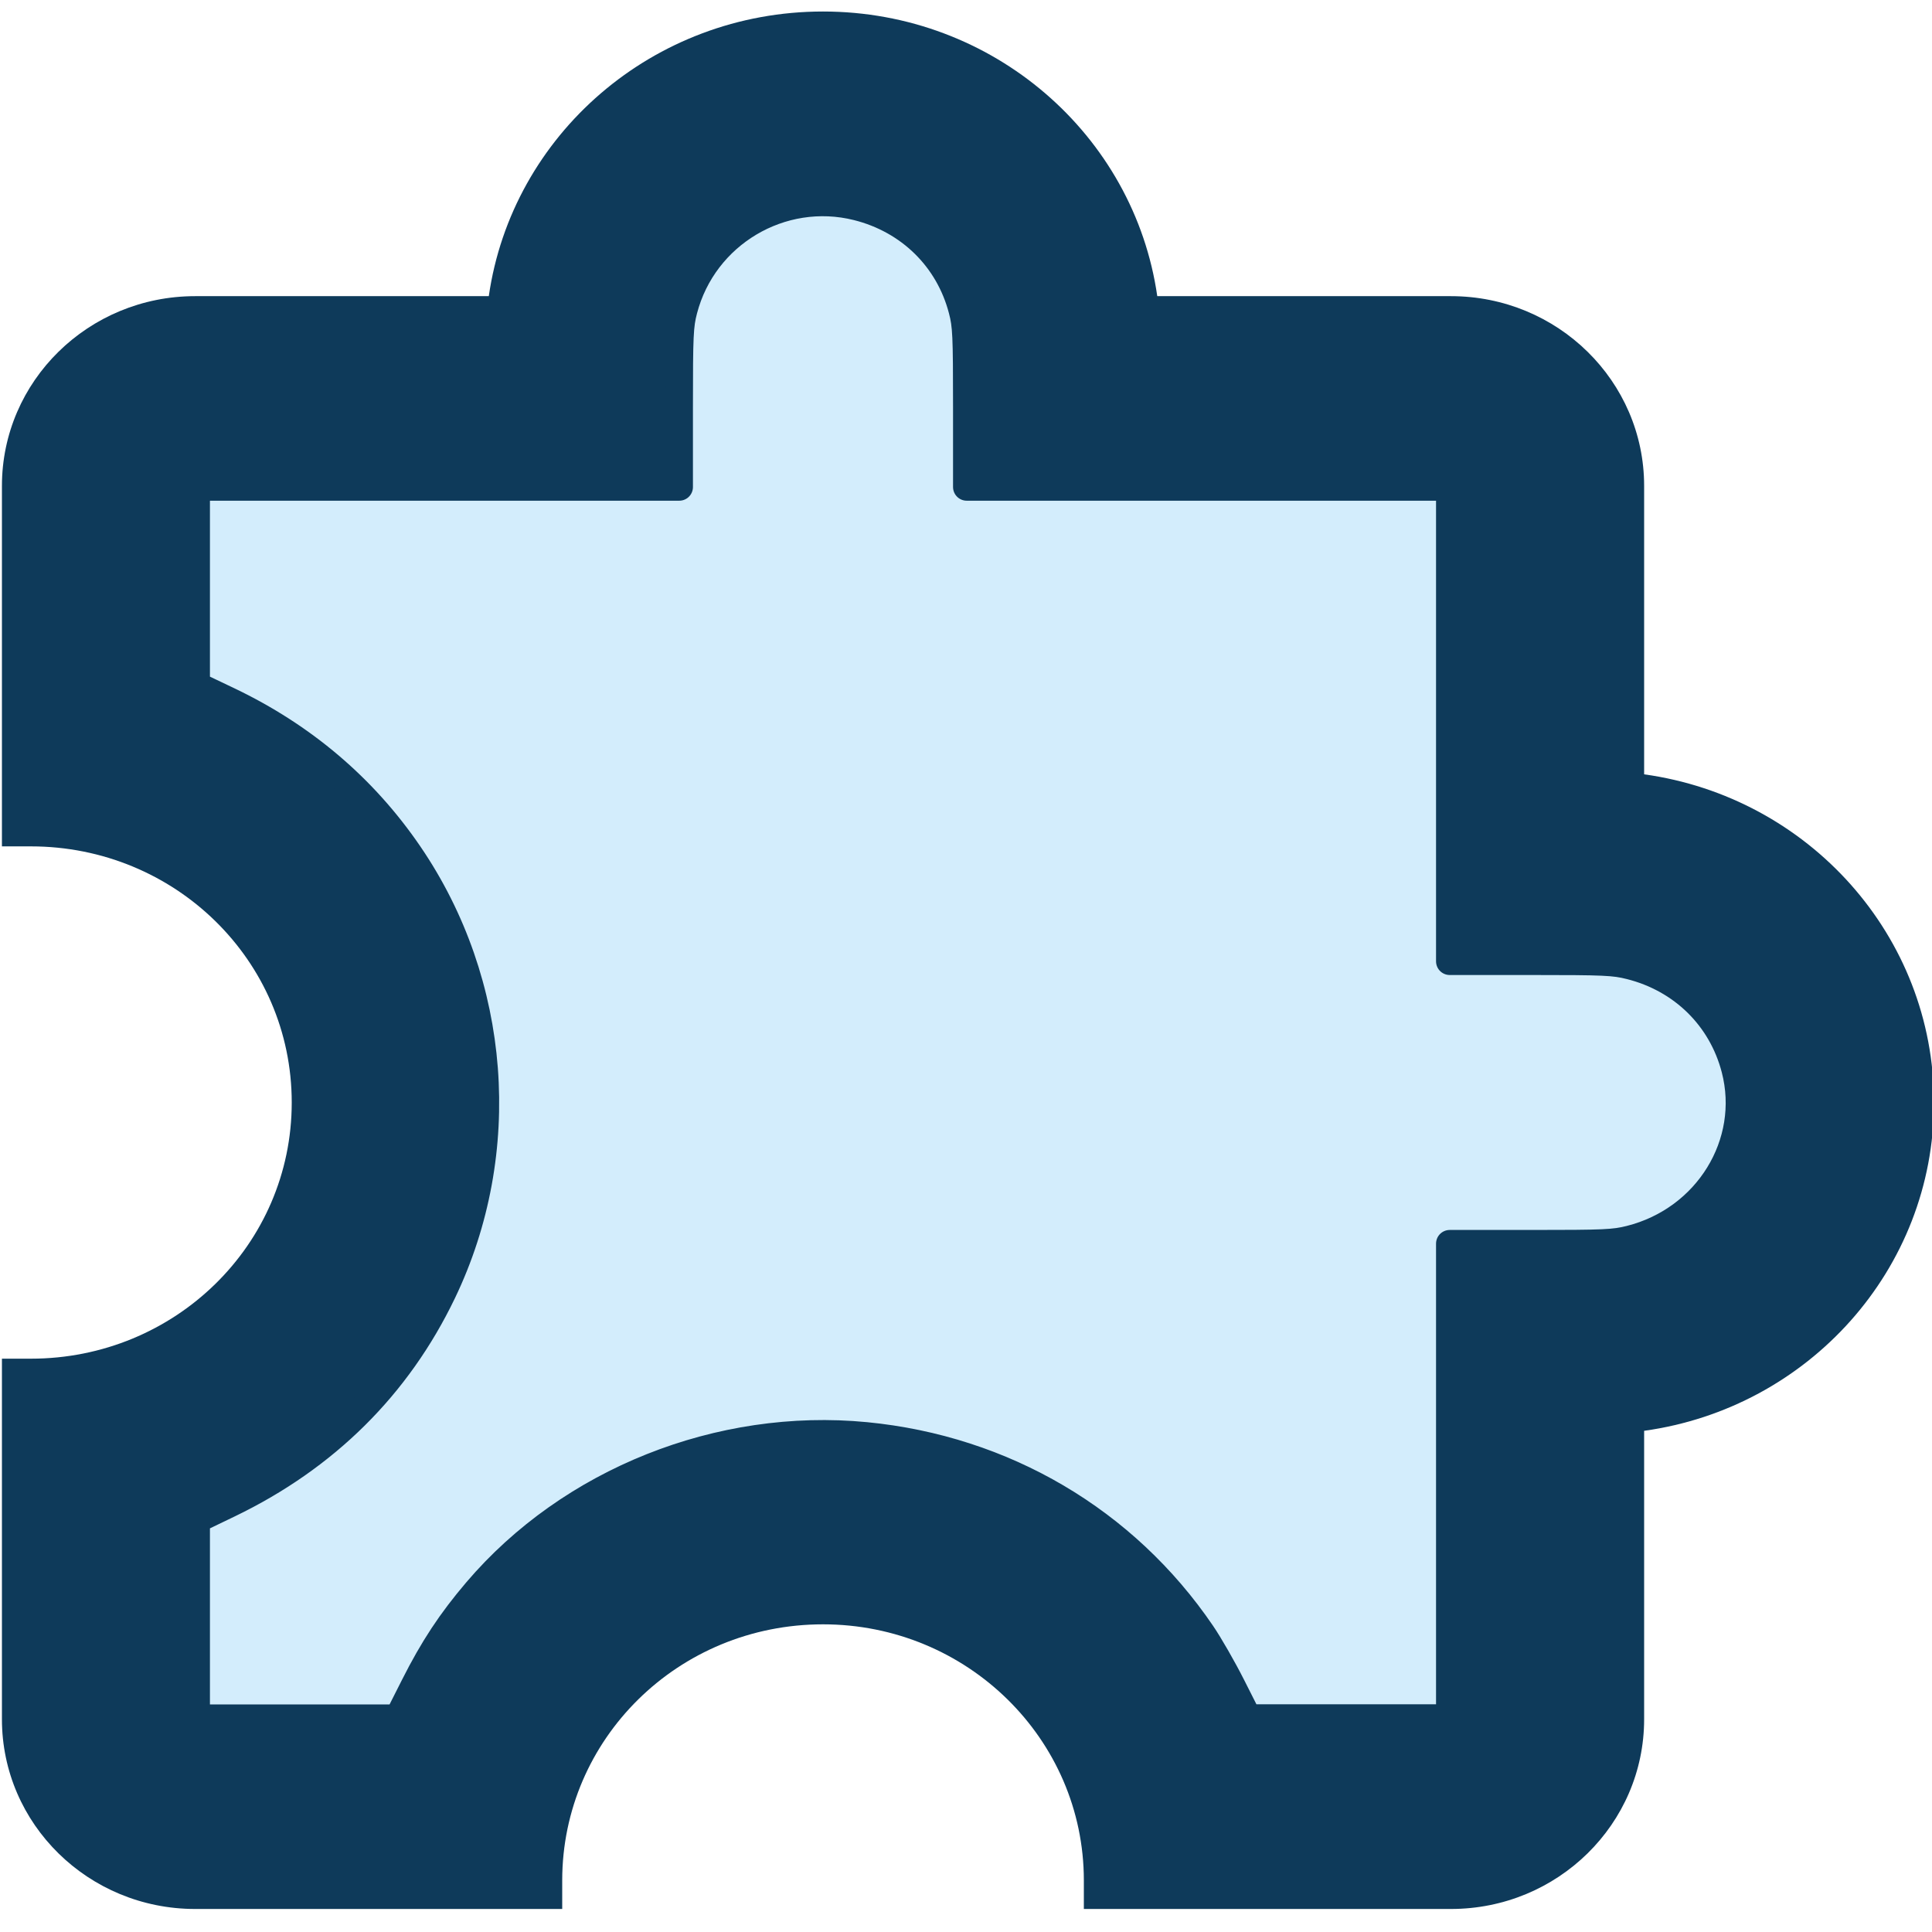
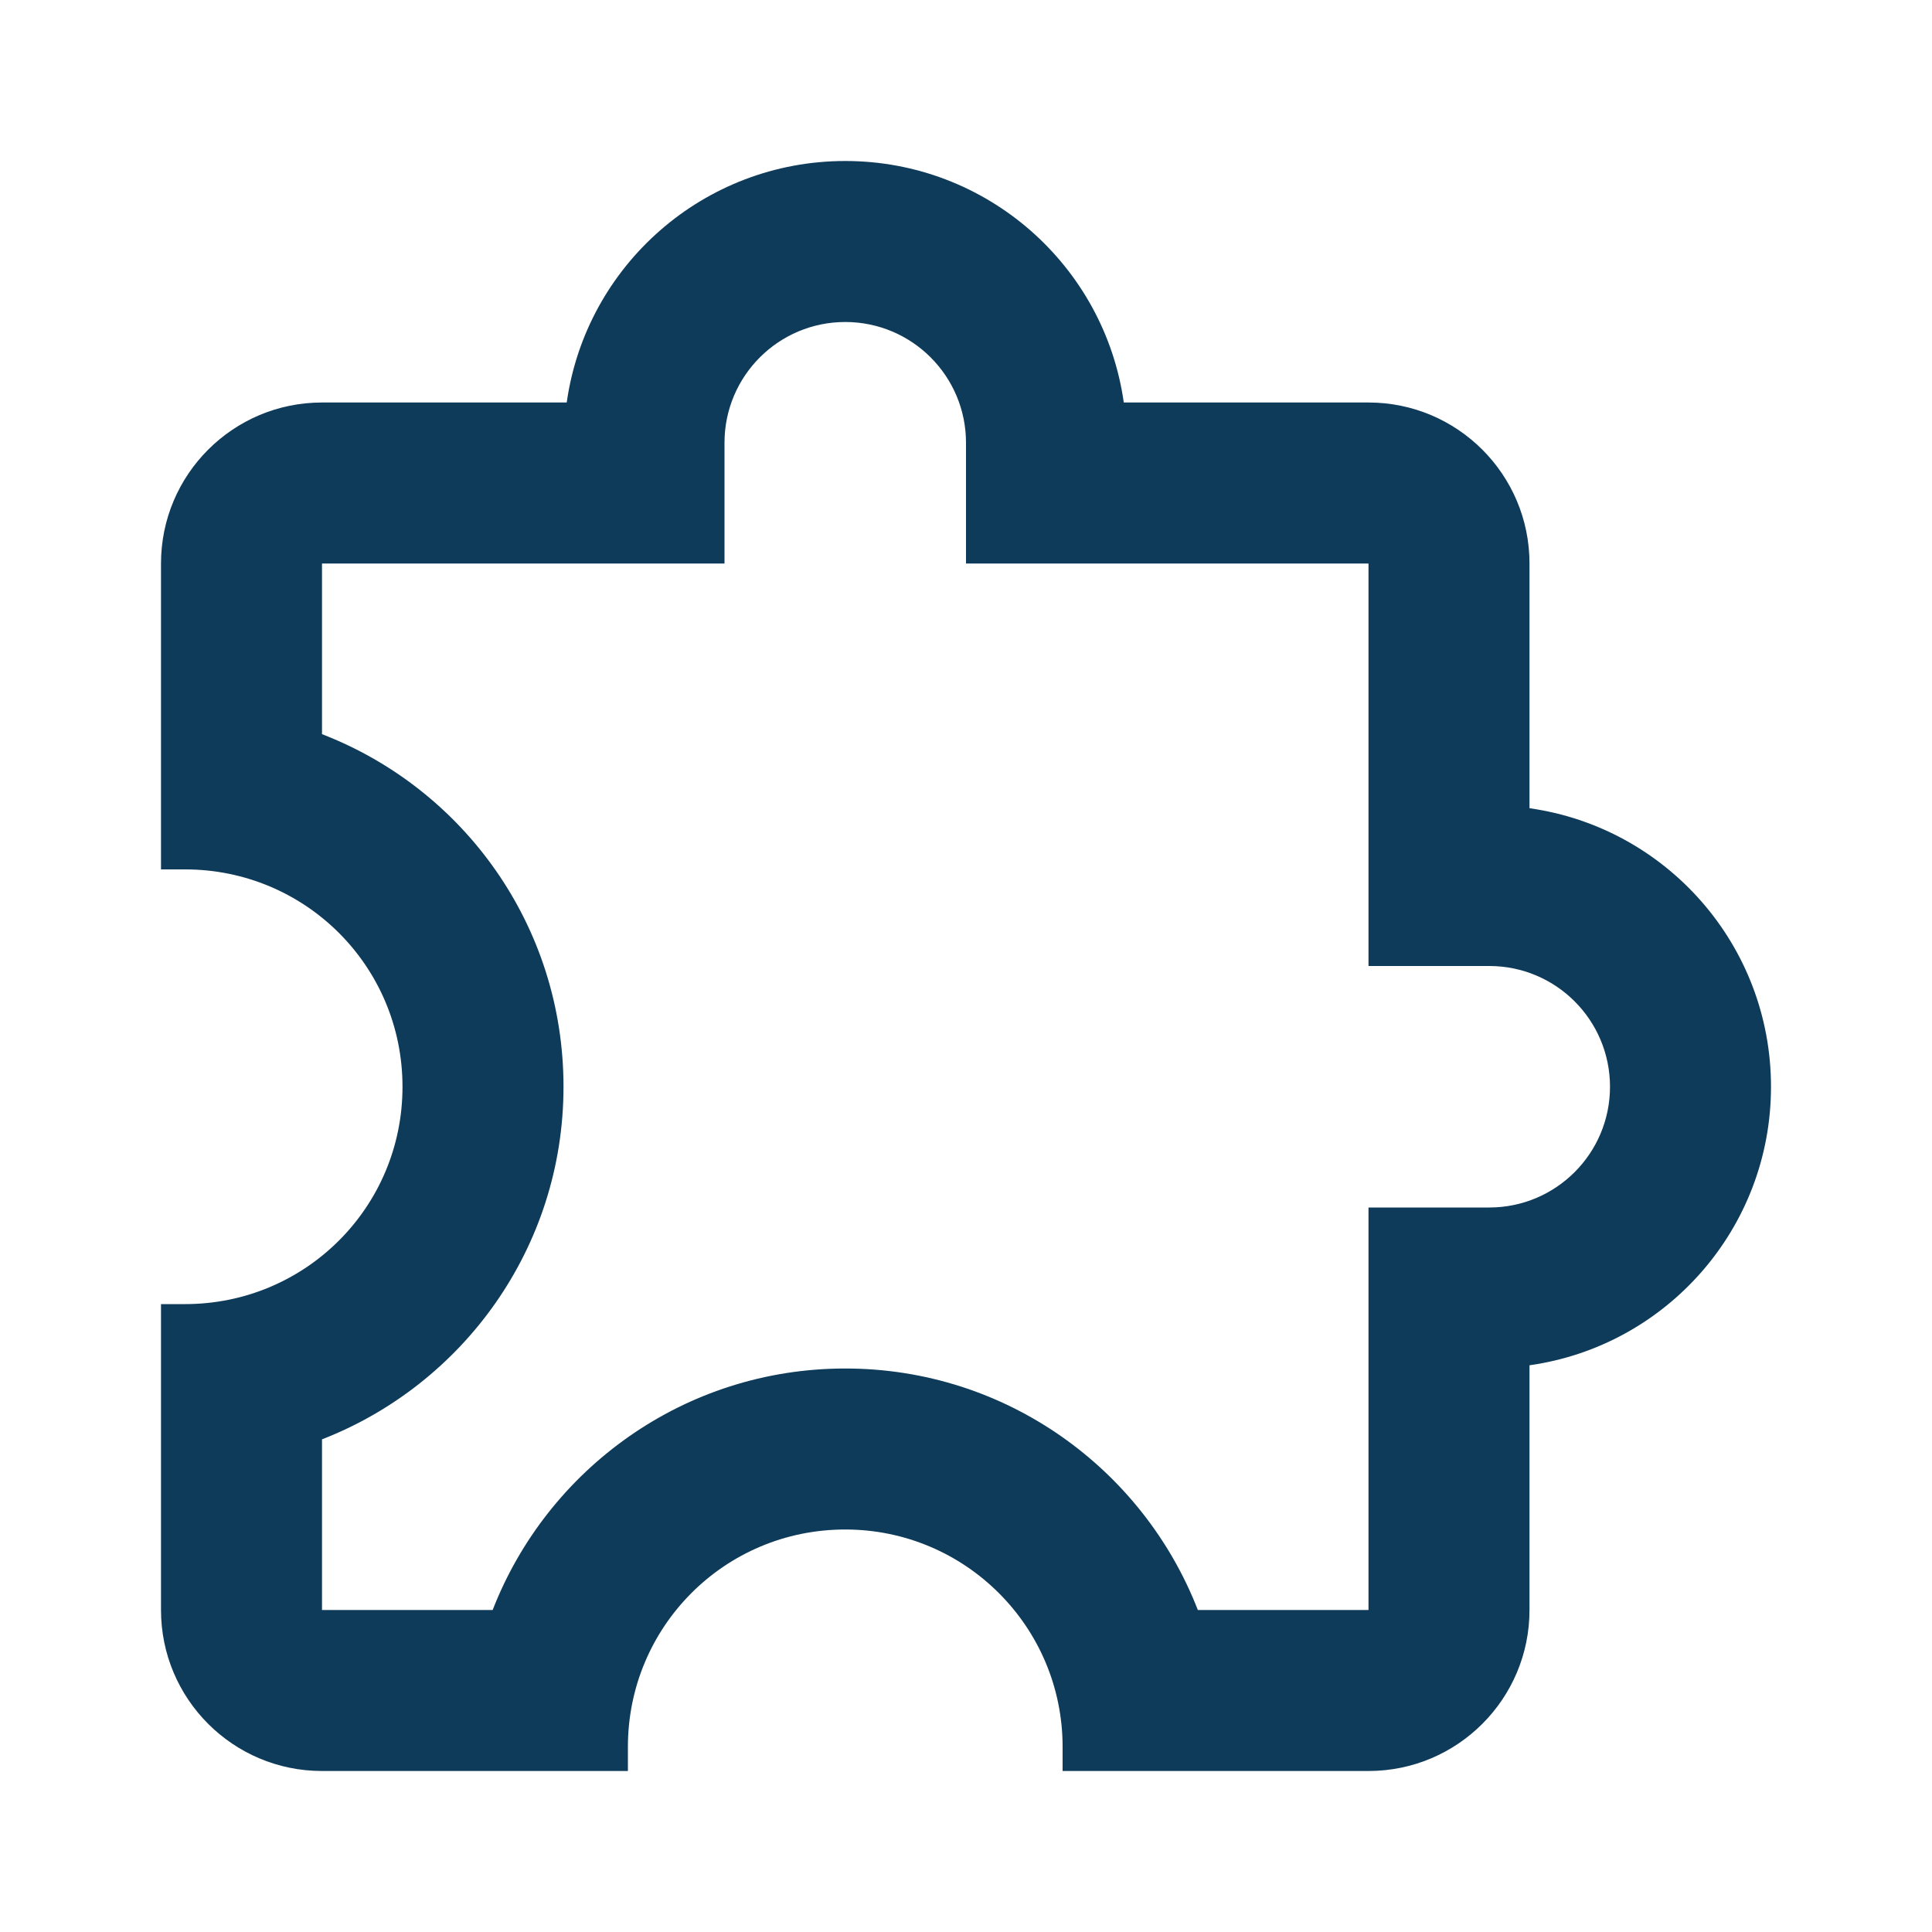
- <svg xmlns="http://www.w3.org/2000/svg" viewBox="0 0 24 24" height="24" width="24" version="1.1">
-   <path style="fill:#0e3a5a;fill-opacity:1;stroke-width:1.189" d="m 24.024,13.696 c 0,2.074 -1.56,3.795 -3.6,4.078 v 3.583 a 2.4,2.357 0 0 1 -2.4,2.357 H 13.464 v -0.354 a 3.24,3.182 0 0 0 -3.24,-3.182 c -1.8,0 -3.24,1.426 -3.24,3.182 v 0.354 h -4.56 A 2.4,2.357 0 0 1 0.024,21.357 v -4.479 h 0.36 c 1.788,0 3.24,-1.414 3.24,-3.182 0,-1.768 -1.452,-3.182 -3.24,-3.182 H 0.024 V 6.036 A 2.4,2.357 0 0 1 2.424,3.679 h 3.648 c 0.288,-2.004 2.04,-3.536 4.152,-3.536 2.112,0 3.864,1.532 4.152,3.536 h 3.648 a 2.4,2.357 0 0 1 2.4,2.357 v 3.583 c 2.04,0.283 3.6,2.004 3.6,4.078 m -6,1.768 H 19.824 A 1.8,1.768 0 0 0 21.624,13.696 1.8,1.768 0 0 0 19.824,11.929 H 18.024 V 6.036 H 12.024 V 4.268 A 1.8,1.768 0 0 0 10.224,2.5 1.8,1.768 0 0 0 8.424,4.268 V 6.036 H 2.424 v 2.499 c 2.112,0.801 3.6,2.805 3.6,5.162 0,2.357 -1.5,4.361 -3.6,5.162 v 2.499 h 2.544 c 0.816,-2.062 2.856,-3.536 5.256,-3.536 2.4,0 4.44,1.473 5.256,3.536 h 2.544 z" />
-   <path d="m 2.438,20.111 v -1.232 l 0.407,-0.196 C 4.045,18.104 4.939,17.217 5.498,16.053 6.337,14.307 6.176,12.213 5.081,10.61 4.517,9.784 3.763,9.144 2.831,8.7 L 2.438,8.513 V 7.281 6.05 h 3 3 V 5.058 c 0,-0.895 0.005,-1.013 0.056,-1.208 0.246,-0.943 1.212,-1.517 2.155,-1.281 0.65,0.163 1.138,0.642 1.304,1.281 0.051,0.195 0.056,0.313 0.056,1.208 V 6.05 h 3 3 v 2.946 2.946 h 1.01 c 0.911,0 1.031,0.005 1.23,0.055 0.65,0.163 1.138,0.642 1.304,1.281 0.241,0.926 -0.344,1.875 -1.304,2.116 -0.199,0.05 -0.319,0.055 -1.23,0.055 h -1.01 v 2.946 2.946 h -1.253 -1.253 L 15.302,20.943 C 15.191,20.723 15.022,20.429 14.927,20.29 13.972,18.888 12.468,18.003 10.756,17.836 8.941,17.66 7.087,18.4 5.923,19.765 5.602,20.142 5.383,20.473 5.146,20.943 L 4.944,21.343 H 3.691 2.438 Z" style="fill:#c9e8fb;fill-opacity:0.812;stroke:#0e3a5a;stroke-width:0.34;stroke-linecap:round;stroke-linejoin:round" />
+ <svg xmlns="http://www.w3.org/2000/svg" viewBox="0 0 24 24">
+   <path fill="#0F3B5A" d="M22,13.5C22,15.26 20.7,16.72 19,16.96V20A2,2 0 0,1 17,22H13.2V21.7A2.7,2.7 0 0,0 10.5,19C9,19 7.8,20.21 7.8,21.7V22H4A2,2 0 0,1 2,20V16.2H2.3C3.79,16.2 5,15 5,13.5C5,12 3.79,10.8 2.3,10.8H2V7A2,2 0 0,1 4,5H7.04C7.28,3.3 8.74,2 10.5,2C12.26,2 13.72,3.3 13.96,5H17A2,2 0 0,1 19,7V10.04C20.7,10.28 22,11.74 22,13.5M17,15H18.5A1.5,1.5 0 0,0 20,13.5A1.5,1.5 0 0,0 18.5,12H17V7H12V5.5A1.5,1.5 0 0,0 10.5,4A1.5,1.5 0 0,0 9,5.5V7H4V9.12C5.76,9.8 7,11.5 7,13.5C7,15.5 5.75,17.2 4,17.88V20H6.12C6.8,18.25 8.5,17 10.5,17C12.5,17 14.2,18.25 14.88,20H17V15Z" />
</svg>
